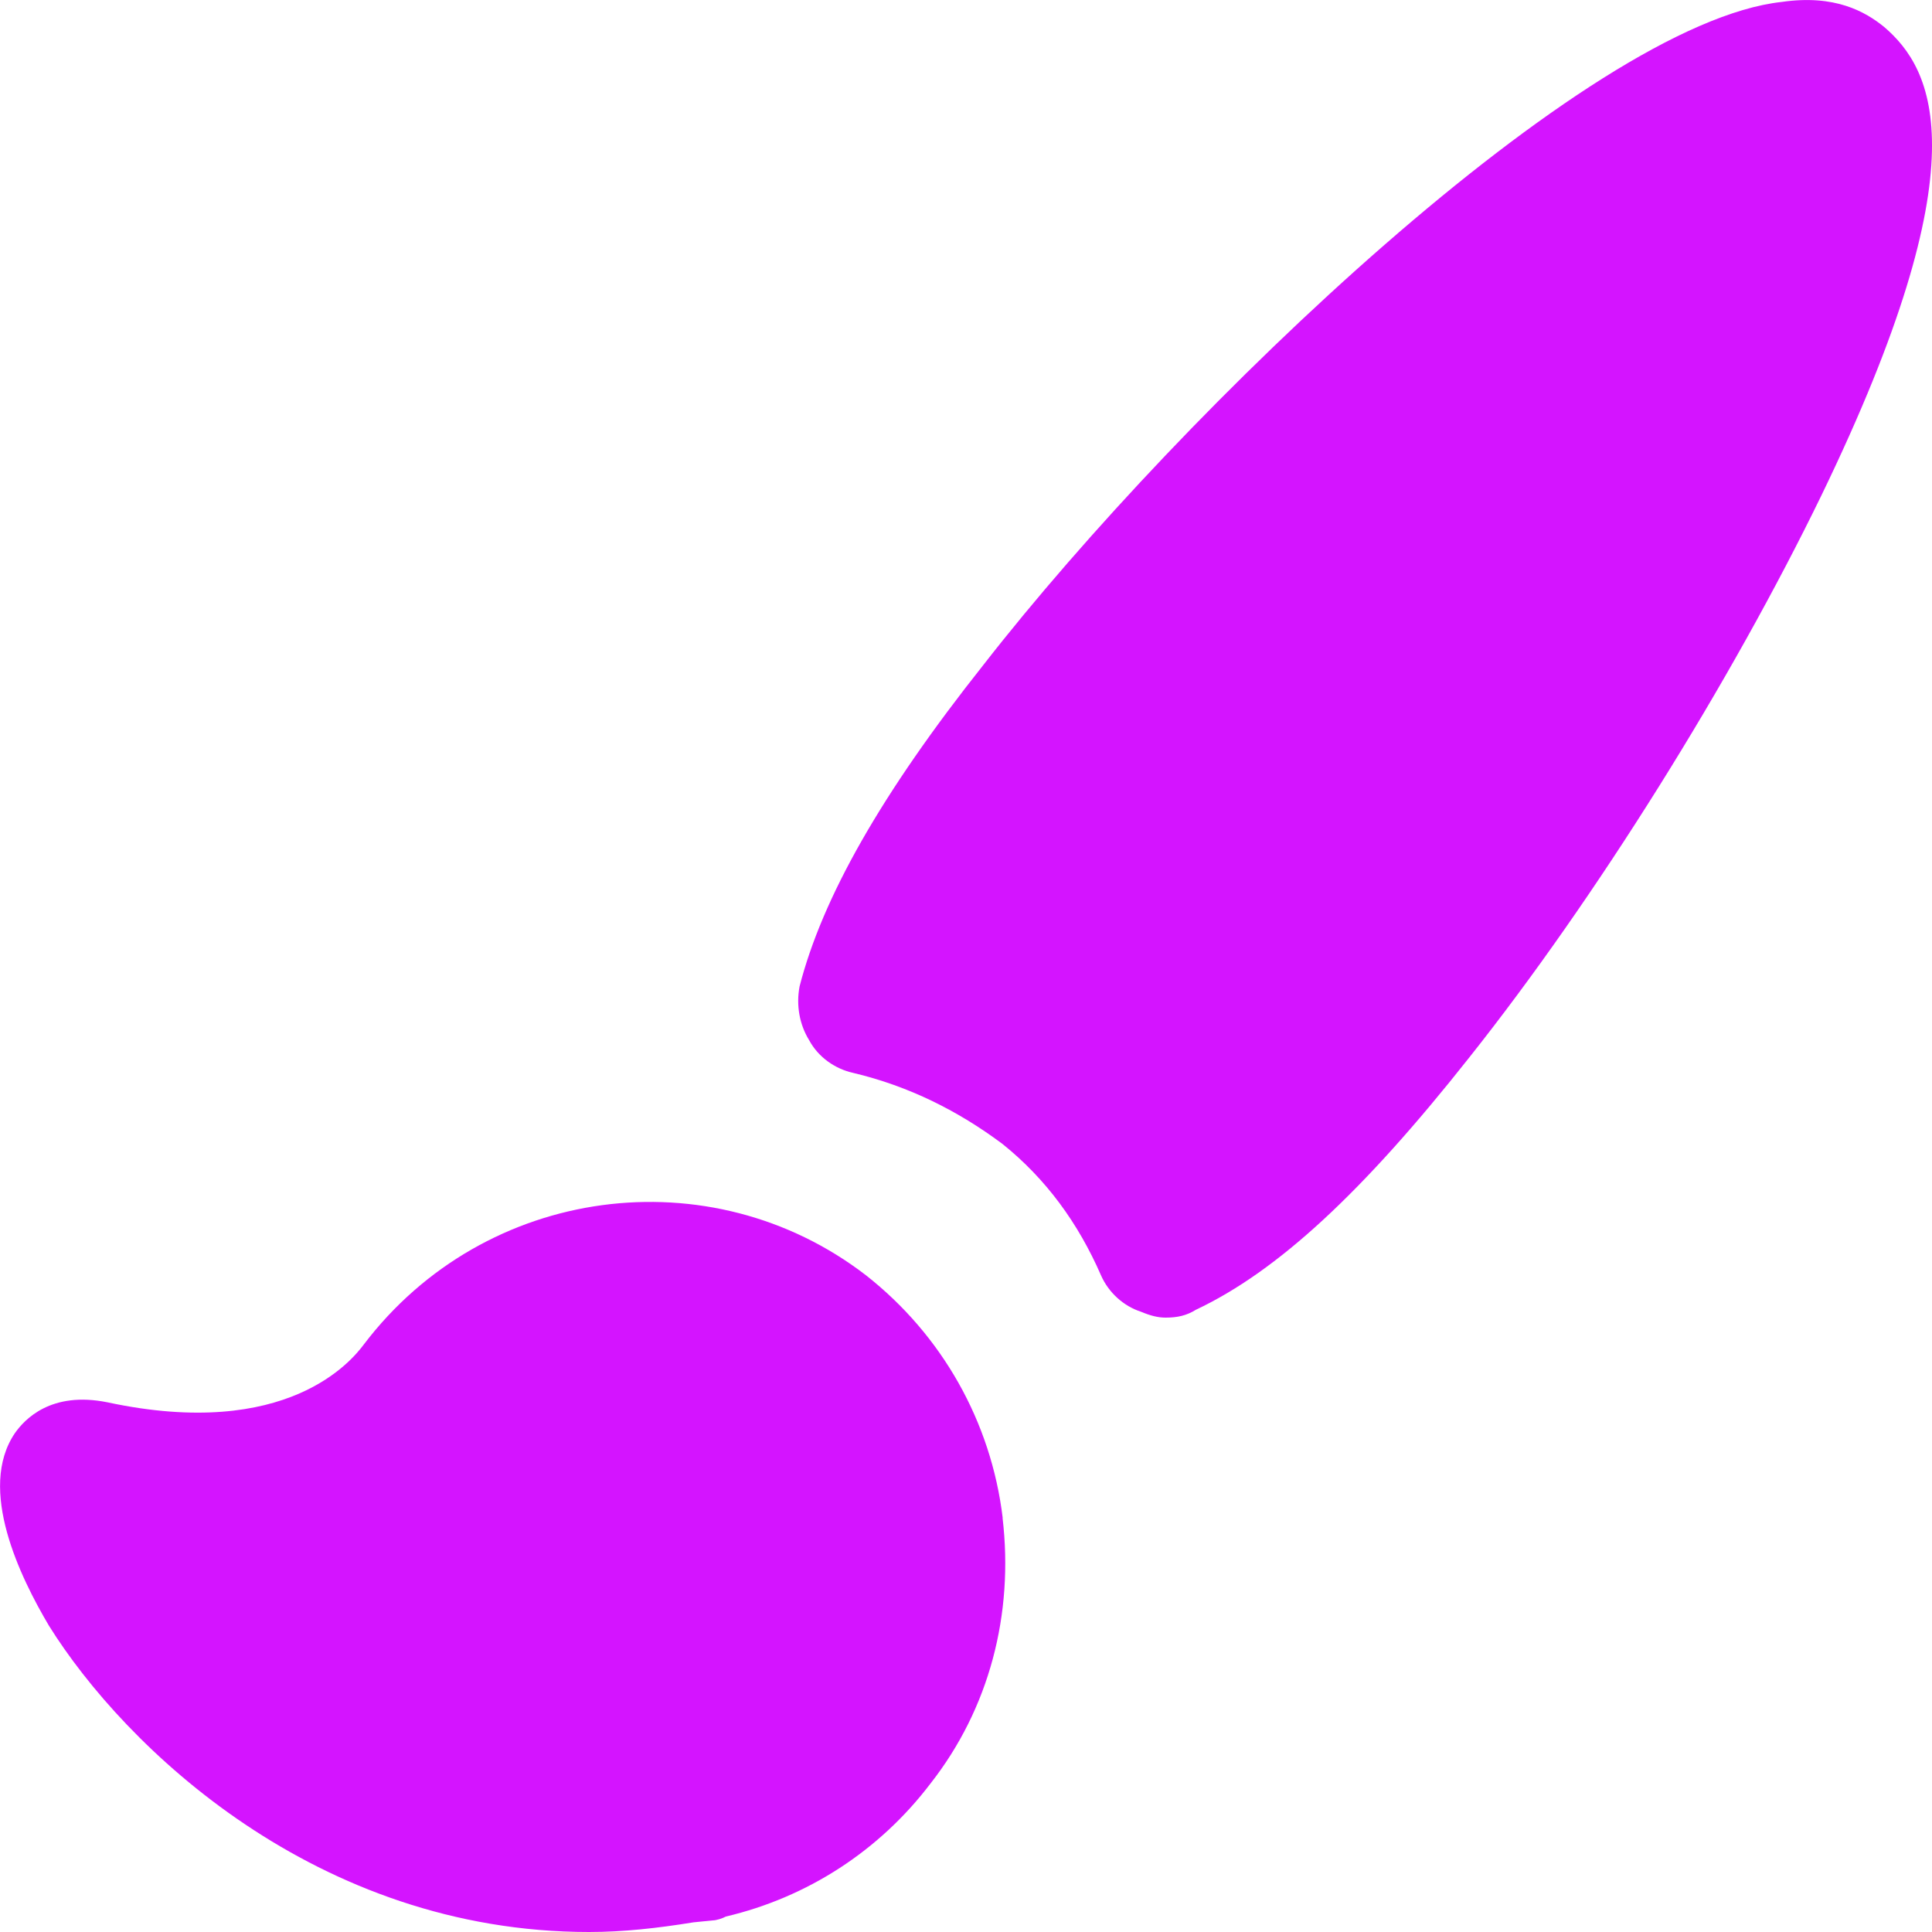
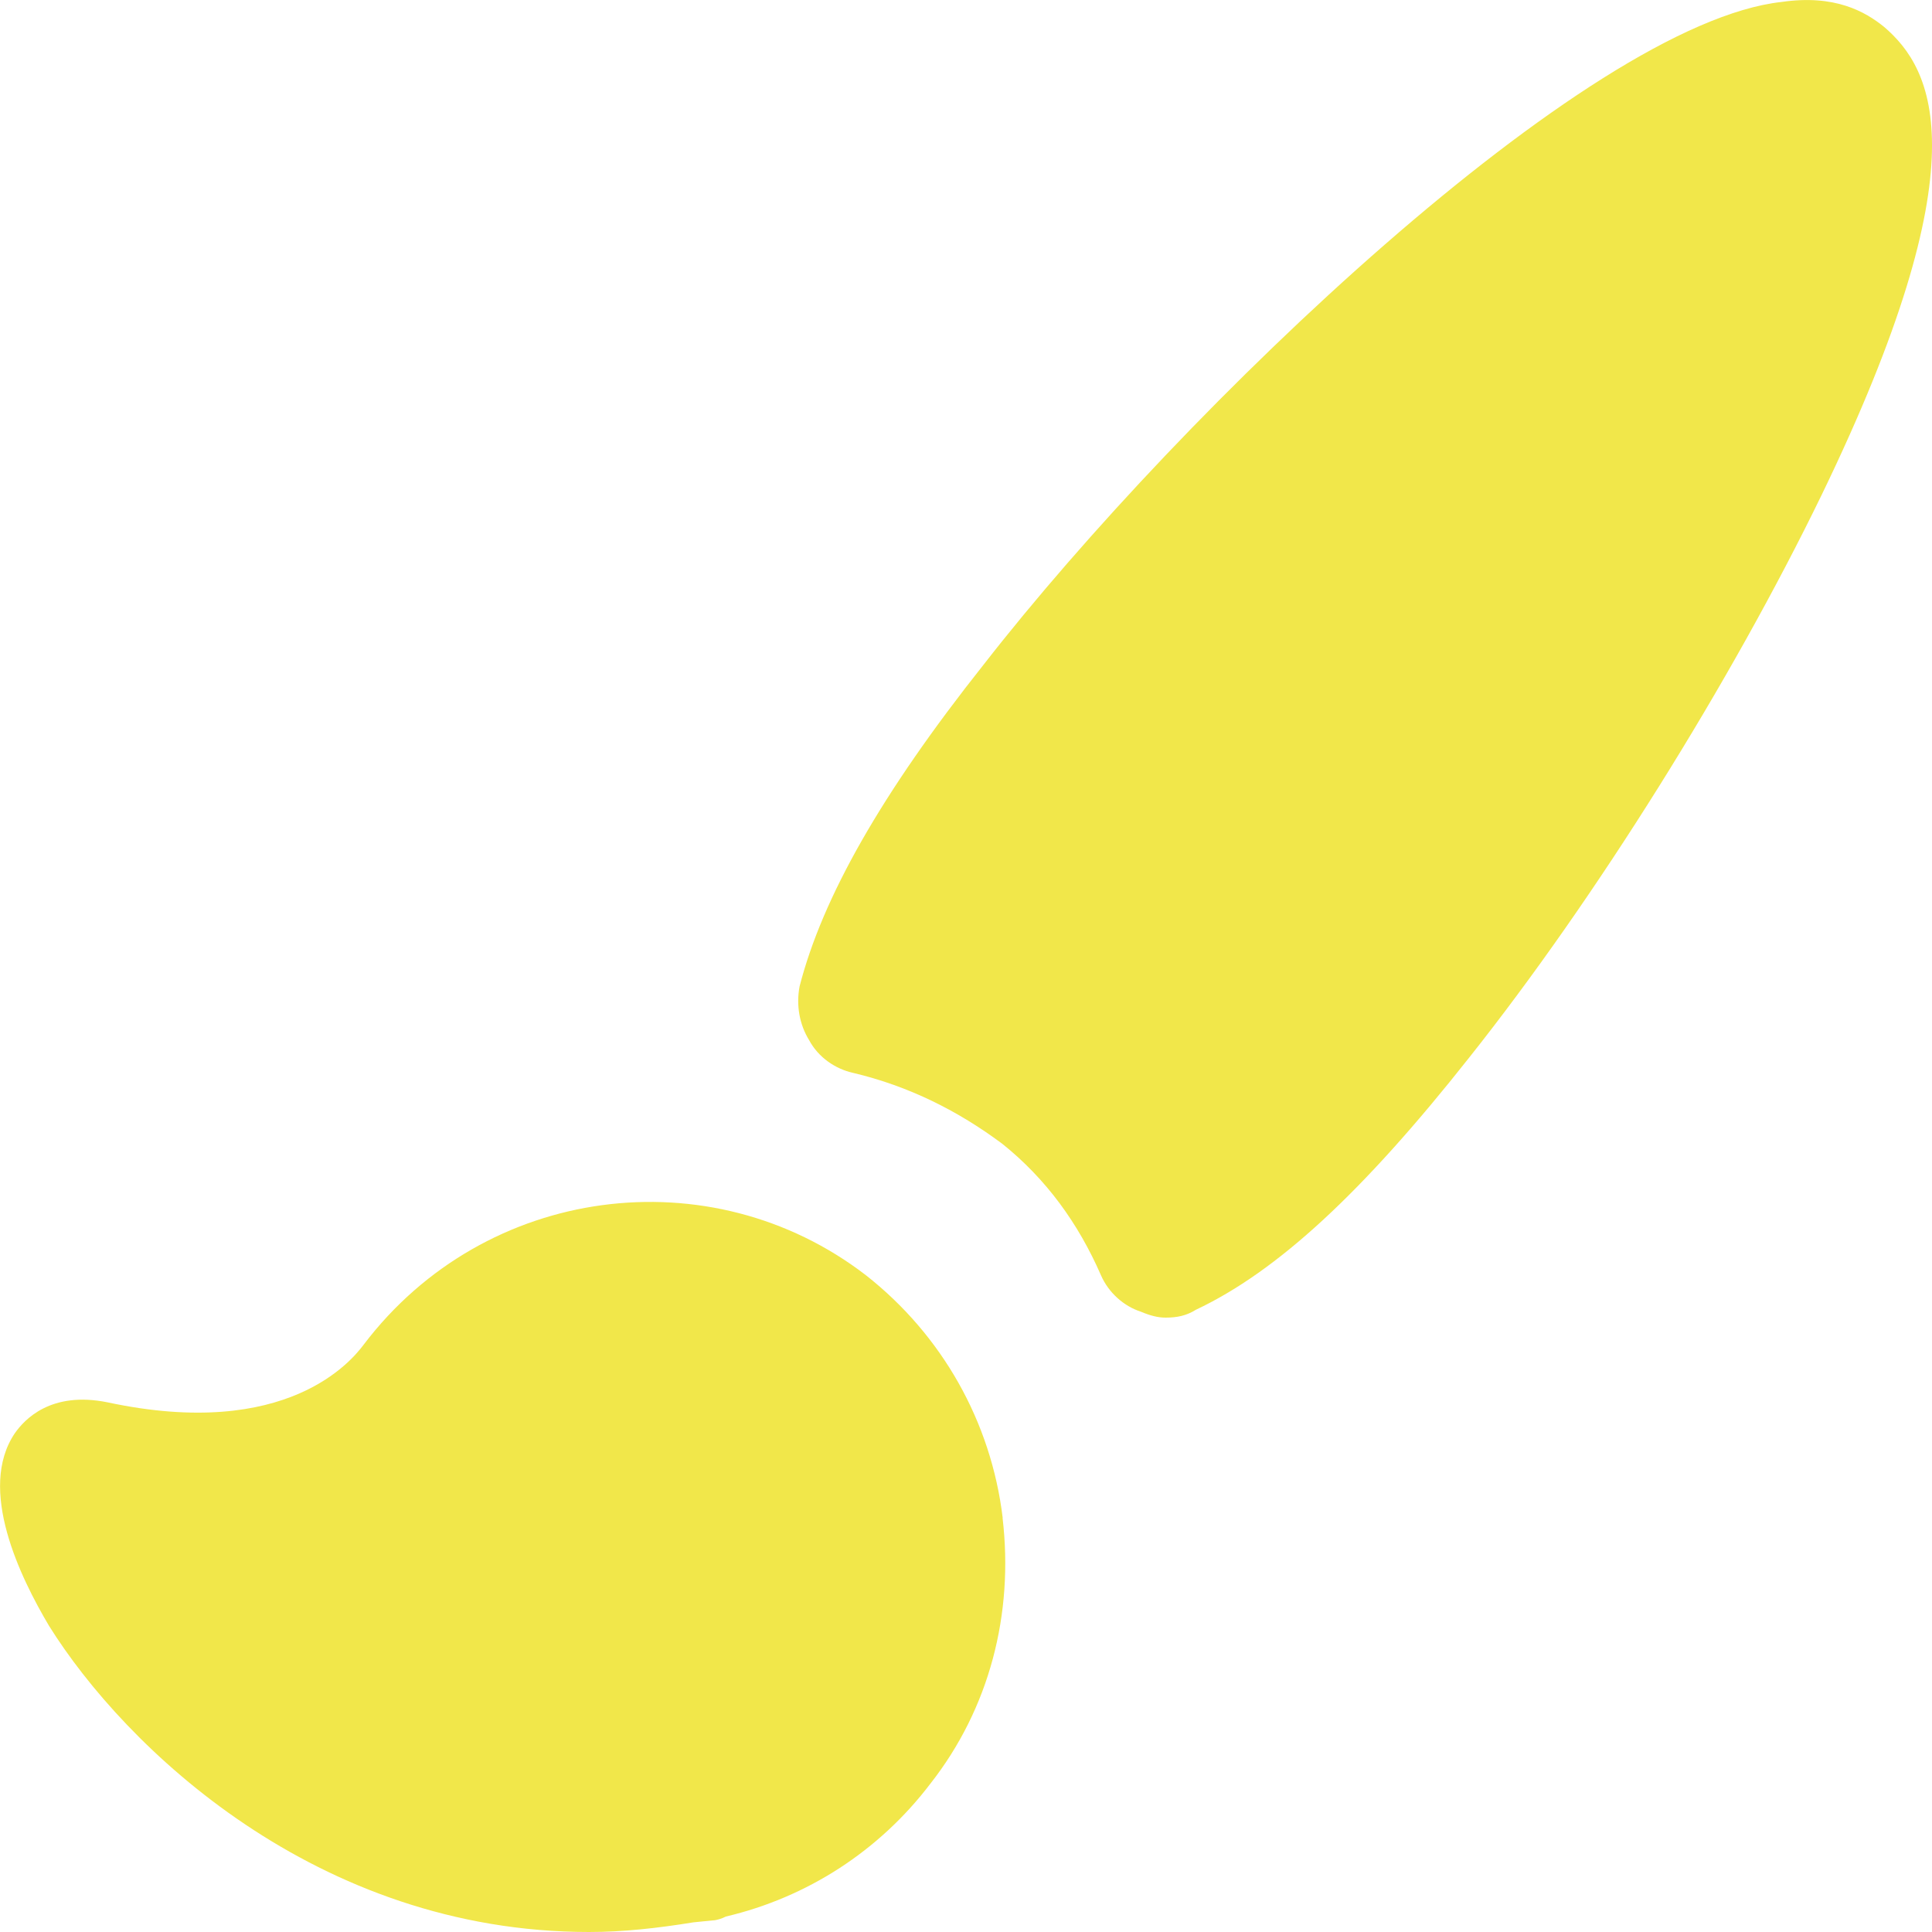
<svg xmlns="http://www.w3.org/2000/svg" version="1.1" width="14" height="14" viewBox="0,0,14,14">
  <g transform="translate(-233,-173)">
-     <g data-paper-data="{&quot;isPaintingLayer&quot;:true}" fill="#D414FF" fill-rule="evenodd" stroke="none" stroke-width="1" stroke-linecap="butt" stroke-linejoin="miter" stroke-miterlimit="10" stroke-dasharray="" stroke-dashoffset="0" style="mix-blend-mode: normal">
+     <g data-paper-data="{&quot;isPaintingLayer&quot;:true}" fill="#f1e74a" fill-rule="evenodd" stroke="none" stroke-width="1" stroke-linecap="butt" stroke-linejoin="miter" stroke-miterlimit="10" stroke-dasharray="" stroke-dashoffset="0" style="mix-blend-mode: normal">
      <path d="M246.2,176.587c-0.658,1.355 -1.634,2.919 -2.554,4.077c-0.771,0.976 -1.389,1.548 -1.98,1.827c-0.069,0.043 -0.136,0.057 -0.22,0.057c-0.055,0 -0.11,-0.014 -0.179,-0.043c-0.124,-0.04 -0.234,-0.138 -0.289,-0.264c-0.165,-0.378 -0.398,-0.698 -0.713,-0.951c-0.317,-0.237 -0.675,-0.419 -1.085,-0.516c-0.125,-0.028 -0.249,-0.11 -0.317,-0.237c-0.069,-0.112 -0.095,-0.251 -0.069,-0.389c0.165,-0.642 0.591,-1.396 1.333,-2.331c1.458,-1.872 4.37,-4.648 5.784,-4.803c0.385,-0.056 0.605,0.07 0.742,0.181c0.359,0.307 0.716,0.978 -0.453,3.392zM240.265,183.999c0.082,0.698 -0.096,1.382 -0.523,1.926c-0.37,0.487 -0.892,0.824 -1.482,0.963c-0.027,0.014 -0.069,0.028 -0.096,0.028l-0.139,0.014c-0.26,0.042 -0.507,0.07 -0.756,0.07c-1.977,0 -3.366,-1.341 -3.914,-2.219c-0.207,-0.349 -0.522,-0.991 -0.247,-1.396c0.069,-0.098 0.26,-0.307 0.672,-0.223c1.305,0.279 1.772,-0.307 1.856,-0.419c0.879,-1.158 2.514,-1.368 3.639,-0.502c0.551,0.433 0.907,1.061 0.991,1.759z" />
    </g>
  </g>
</svg>
